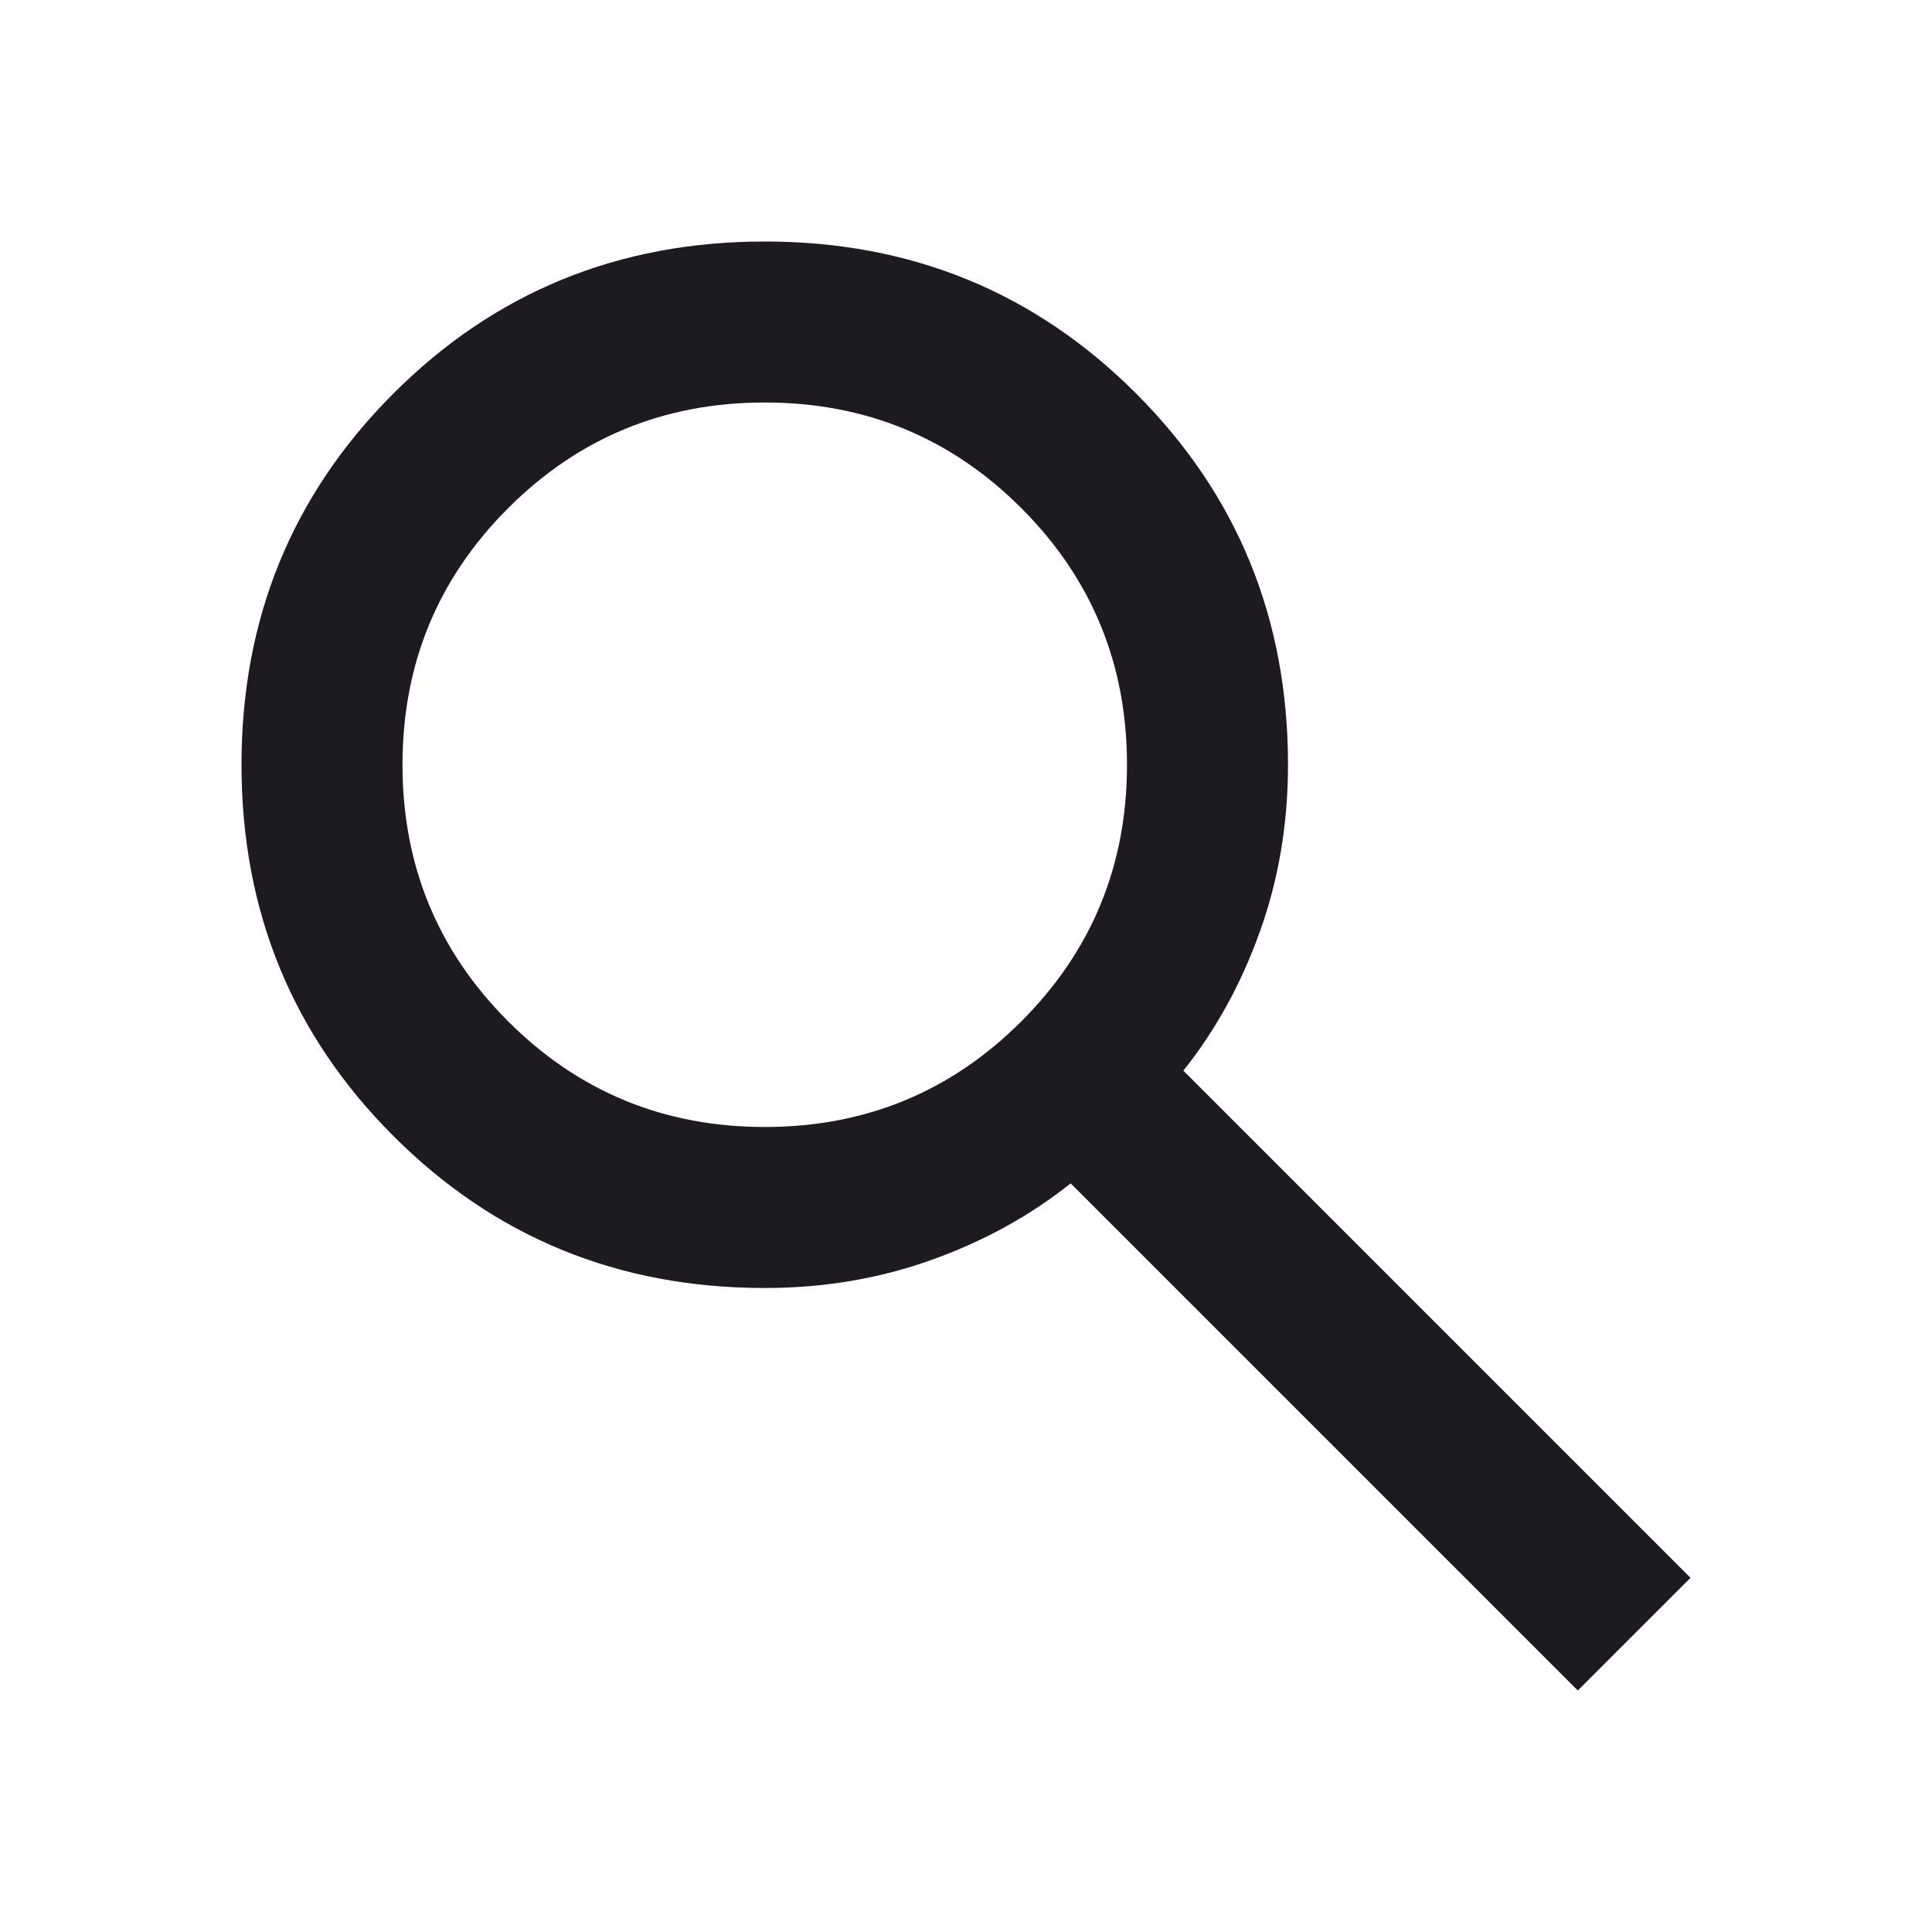
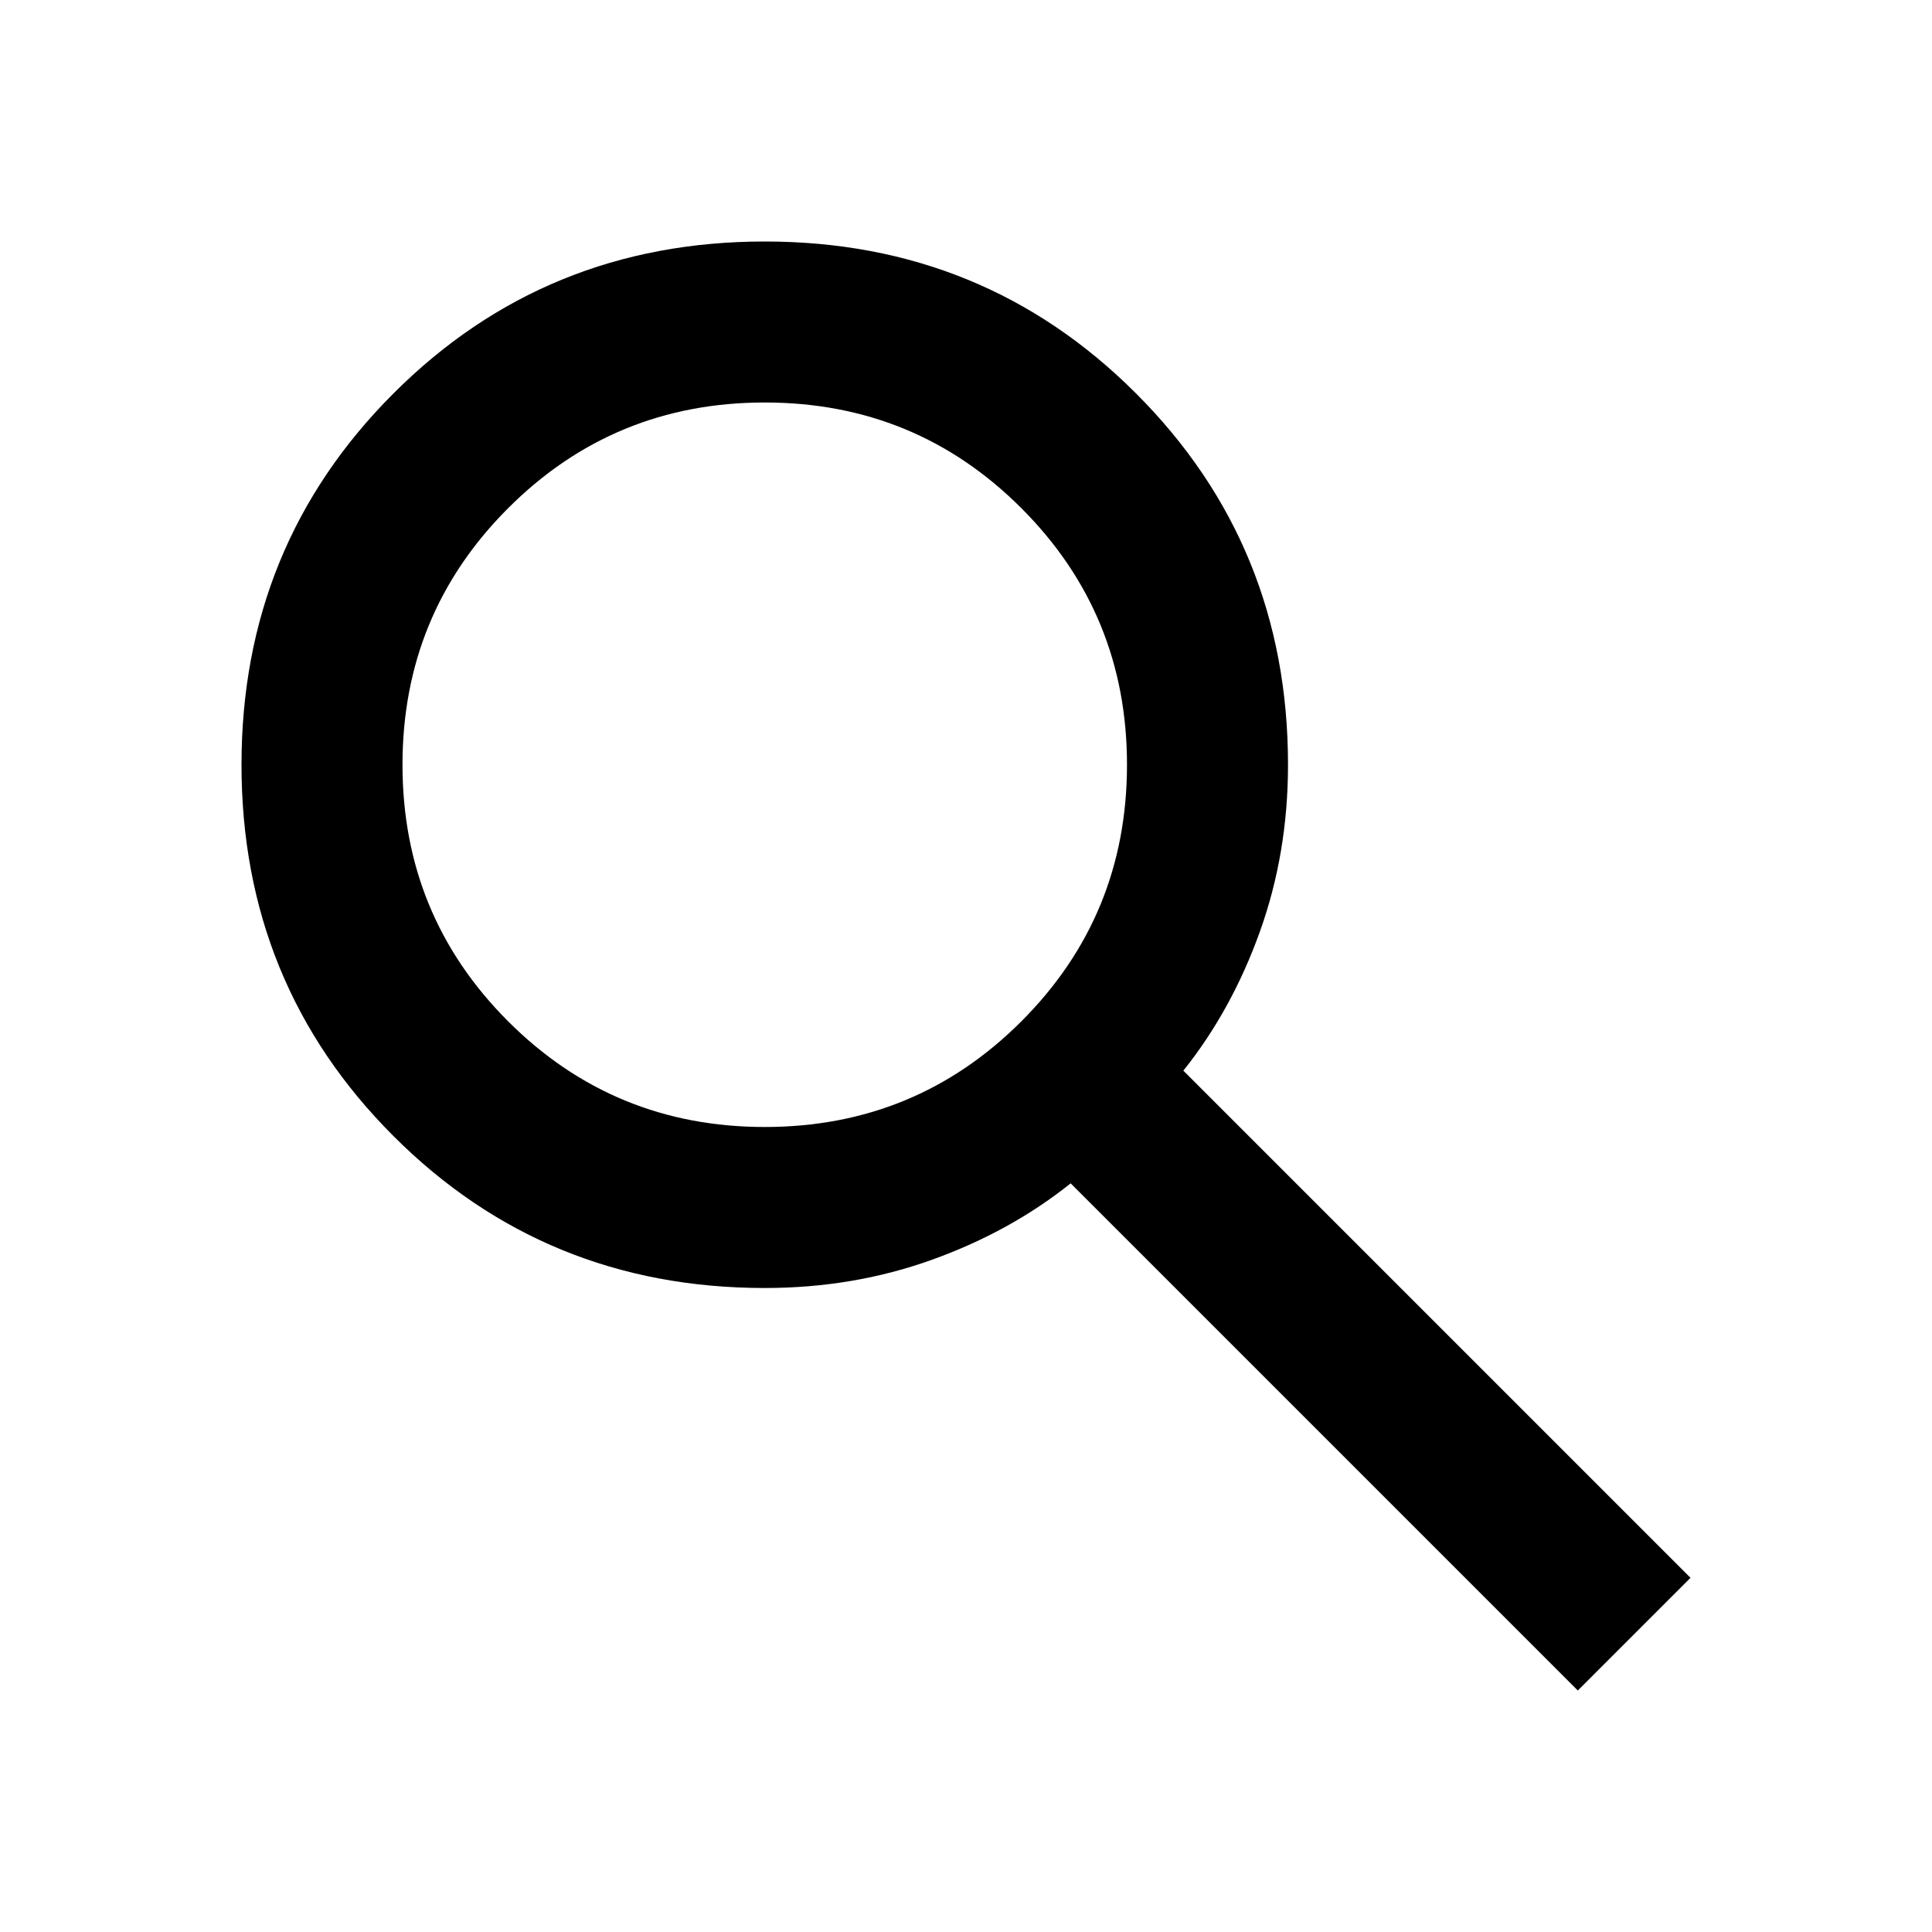
<svg xmlns="http://www.w3.org/2000/svg" width="100" height="100" viewBox="0 0 100 100" fill="none">
-   <path d="M81.667 87.5L55.417 61.25C53.333 62.917 50.938 64.236 48.229 65.208C45.521 66.181 42.639 66.667 39.583 66.667C32.014 66.667 25.608 64.045 20.365 58.802C15.121 53.559 12.5 47.153 12.5 39.583C12.5 32.014 15.121 25.608 20.365 20.365C25.608 15.121 32.014 12.5 39.583 12.5C47.153 12.5 53.559 15.121 58.802 20.365C64.045 25.608 66.667 32.014 66.667 39.583C66.667 42.639 66.181 45.521 65.208 48.229C64.236 50.938 62.917 53.333 61.25 55.417L87.5 81.667L81.667 87.5ZM39.583 58.333C44.792 58.333 49.219 56.51 52.865 52.865C56.51 49.219 58.333 44.792 58.333 39.583C58.333 34.375 56.51 29.948 52.865 26.302C49.219 22.656 44.792 20.833 39.583 20.833C34.375 20.833 29.948 22.656 26.302 26.302C22.656 29.948 20.833 34.375 20.833 39.583C20.833 44.792 22.656 49.219 26.302 52.865C29.948 56.51 34.375 58.333 39.583 58.333Z" fill="#1D1B20" />
+   <path d="M81.667 87.5L55.417 61.25C53.333 62.917 50.938 64.236 48.229 65.208C45.521 66.181 42.639 66.667 39.583 66.667C32.014 66.667 25.608 64.045 20.365 58.802C15.121 53.559 12.5 47.153 12.5 39.583C12.5 32.014 15.121 25.608 20.365 20.365C25.608 15.121 32.014 12.5 39.583 12.5C47.153 12.5 53.559 15.121 58.802 20.365C64.045 25.608 66.667 32.014 66.667 39.583C66.667 42.639 66.181 45.521 65.208 48.229C64.236 50.938 62.917 53.333 61.25 55.417L87.5 81.667L81.667 87.5ZM39.583 58.333C44.792 58.333 49.219 56.51 52.865 52.865C56.51 49.219 58.333 44.792 58.333 39.583C58.333 34.375 56.51 29.948 52.865 26.302C49.219 22.656 44.792 20.833 39.583 20.833C34.375 20.833 29.948 22.656 26.302 26.302C22.656 29.948 20.833 34.375 20.833 39.583C20.833 44.792 22.656 49.219 26.302 52.865C29.948 56.51 34.375 58.333 39.583 58.333Z" fill="black" />
</svg>
